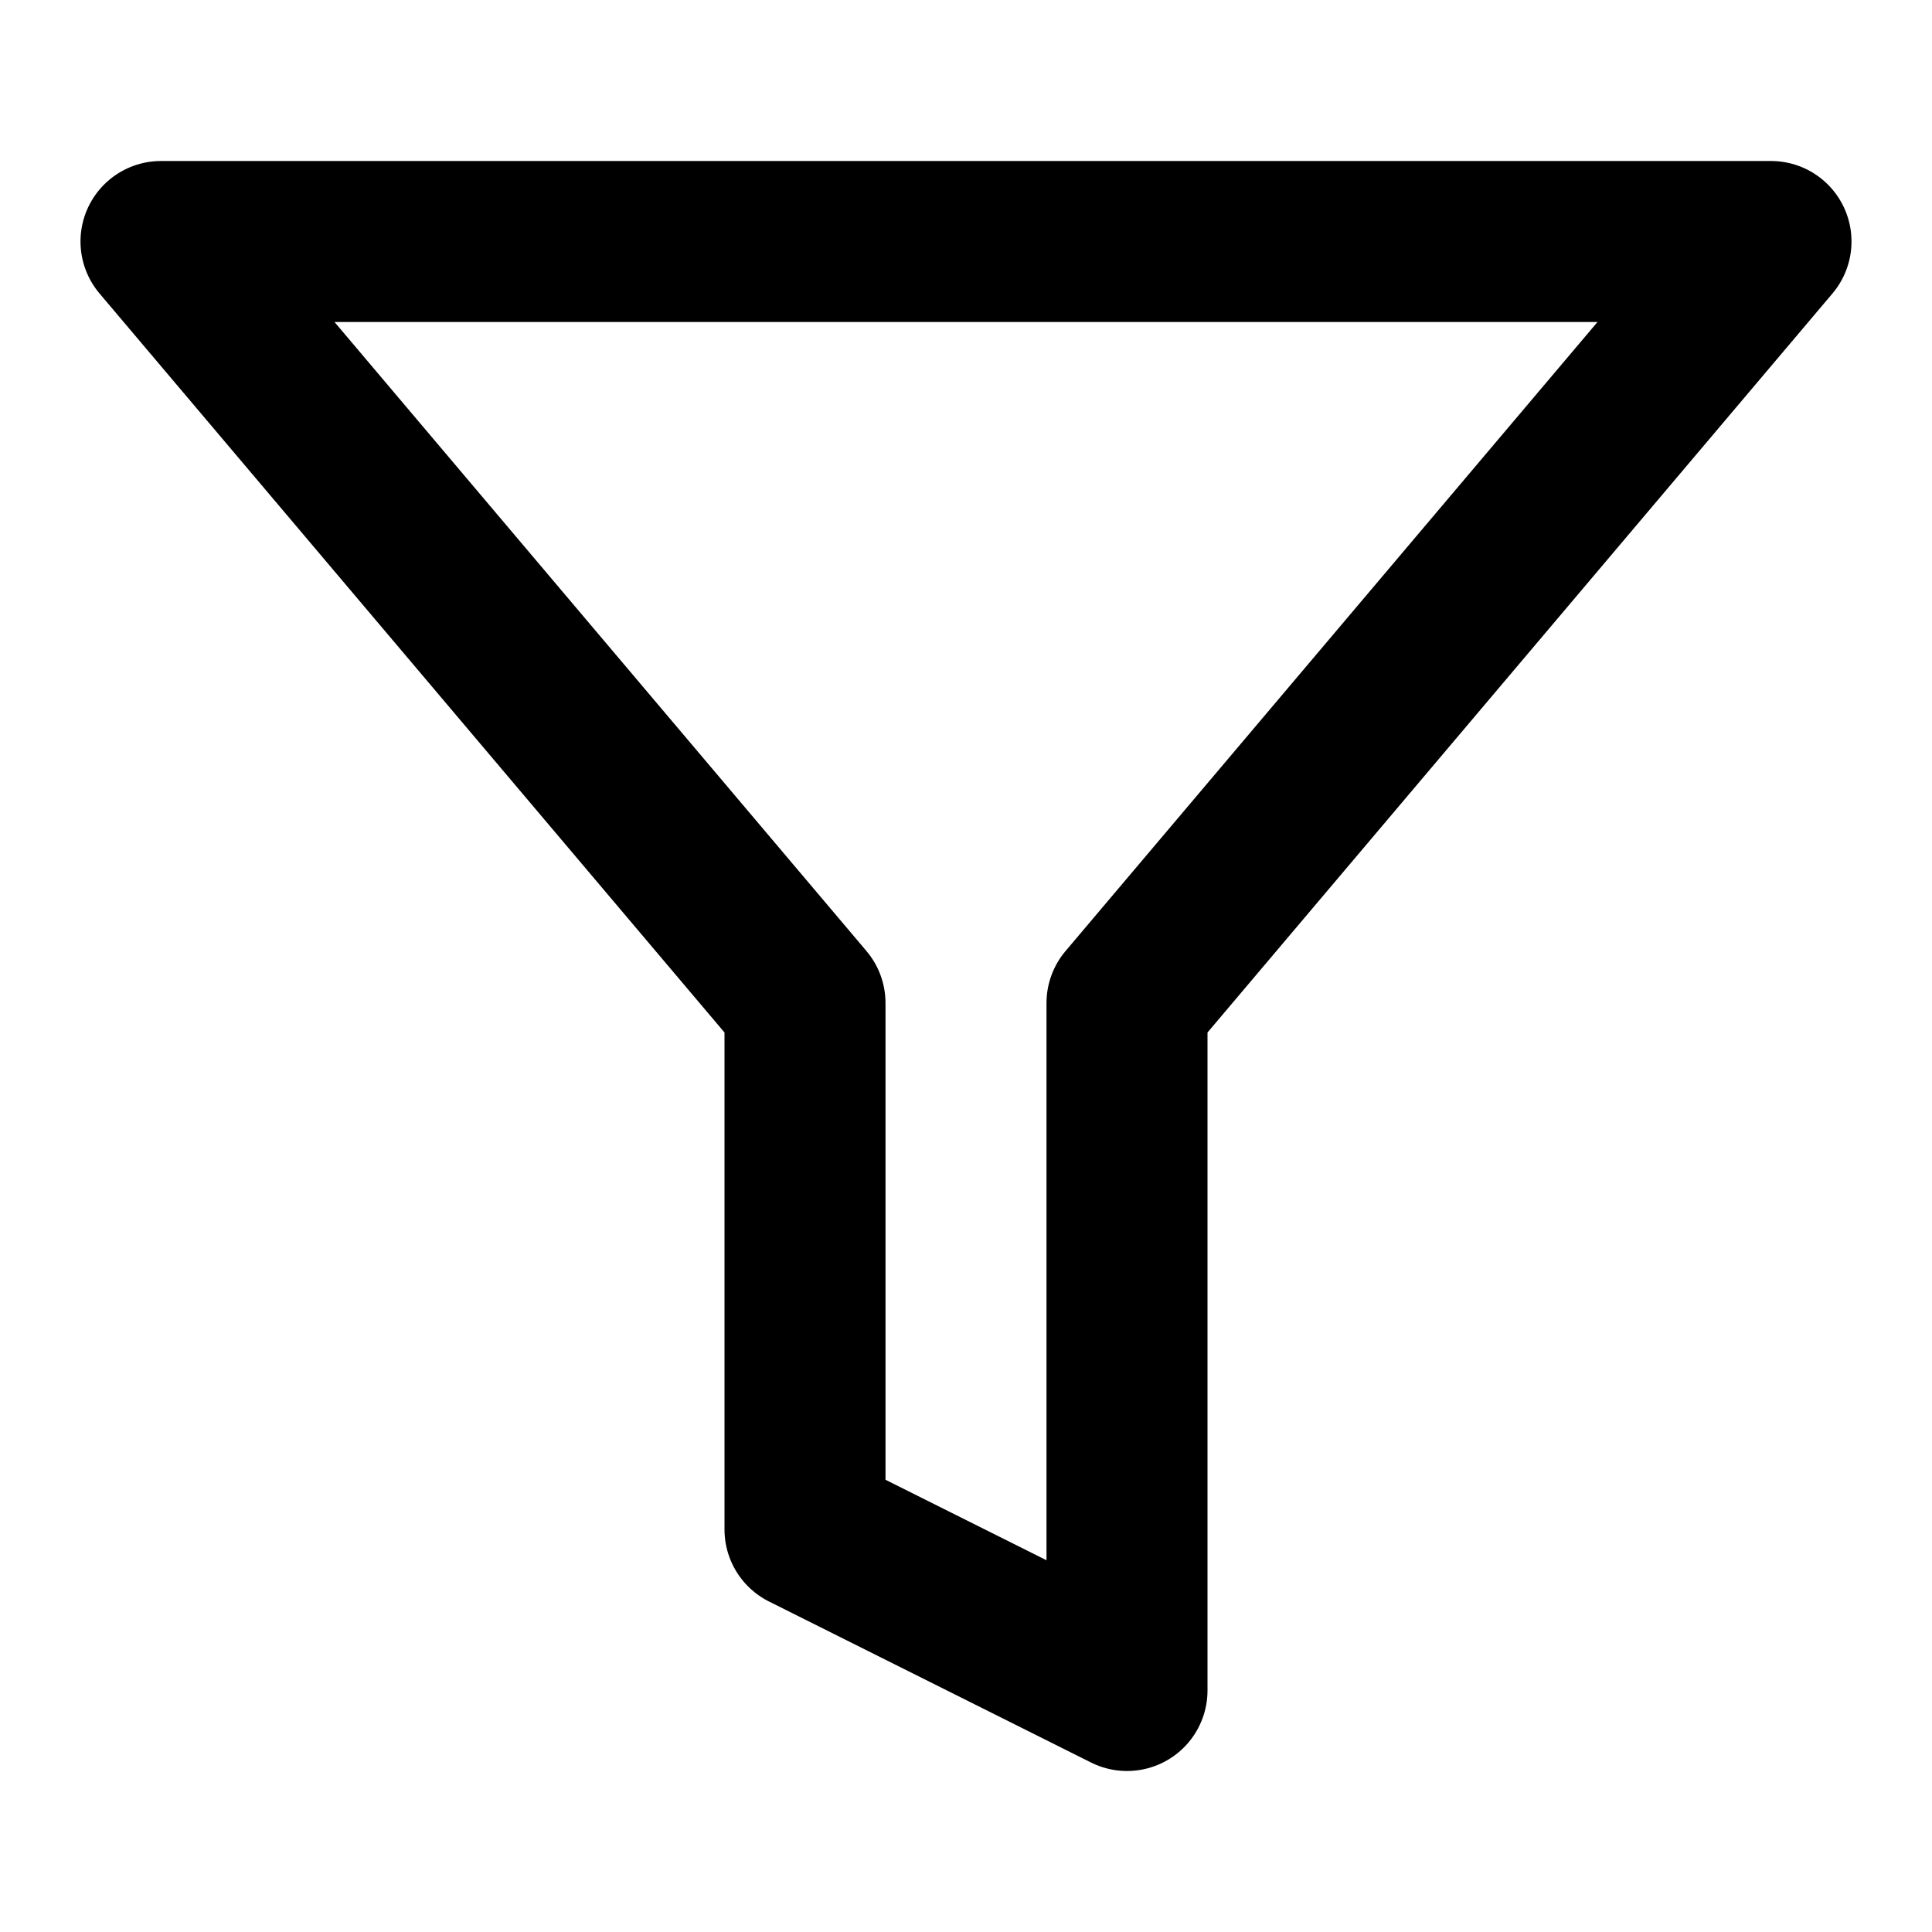
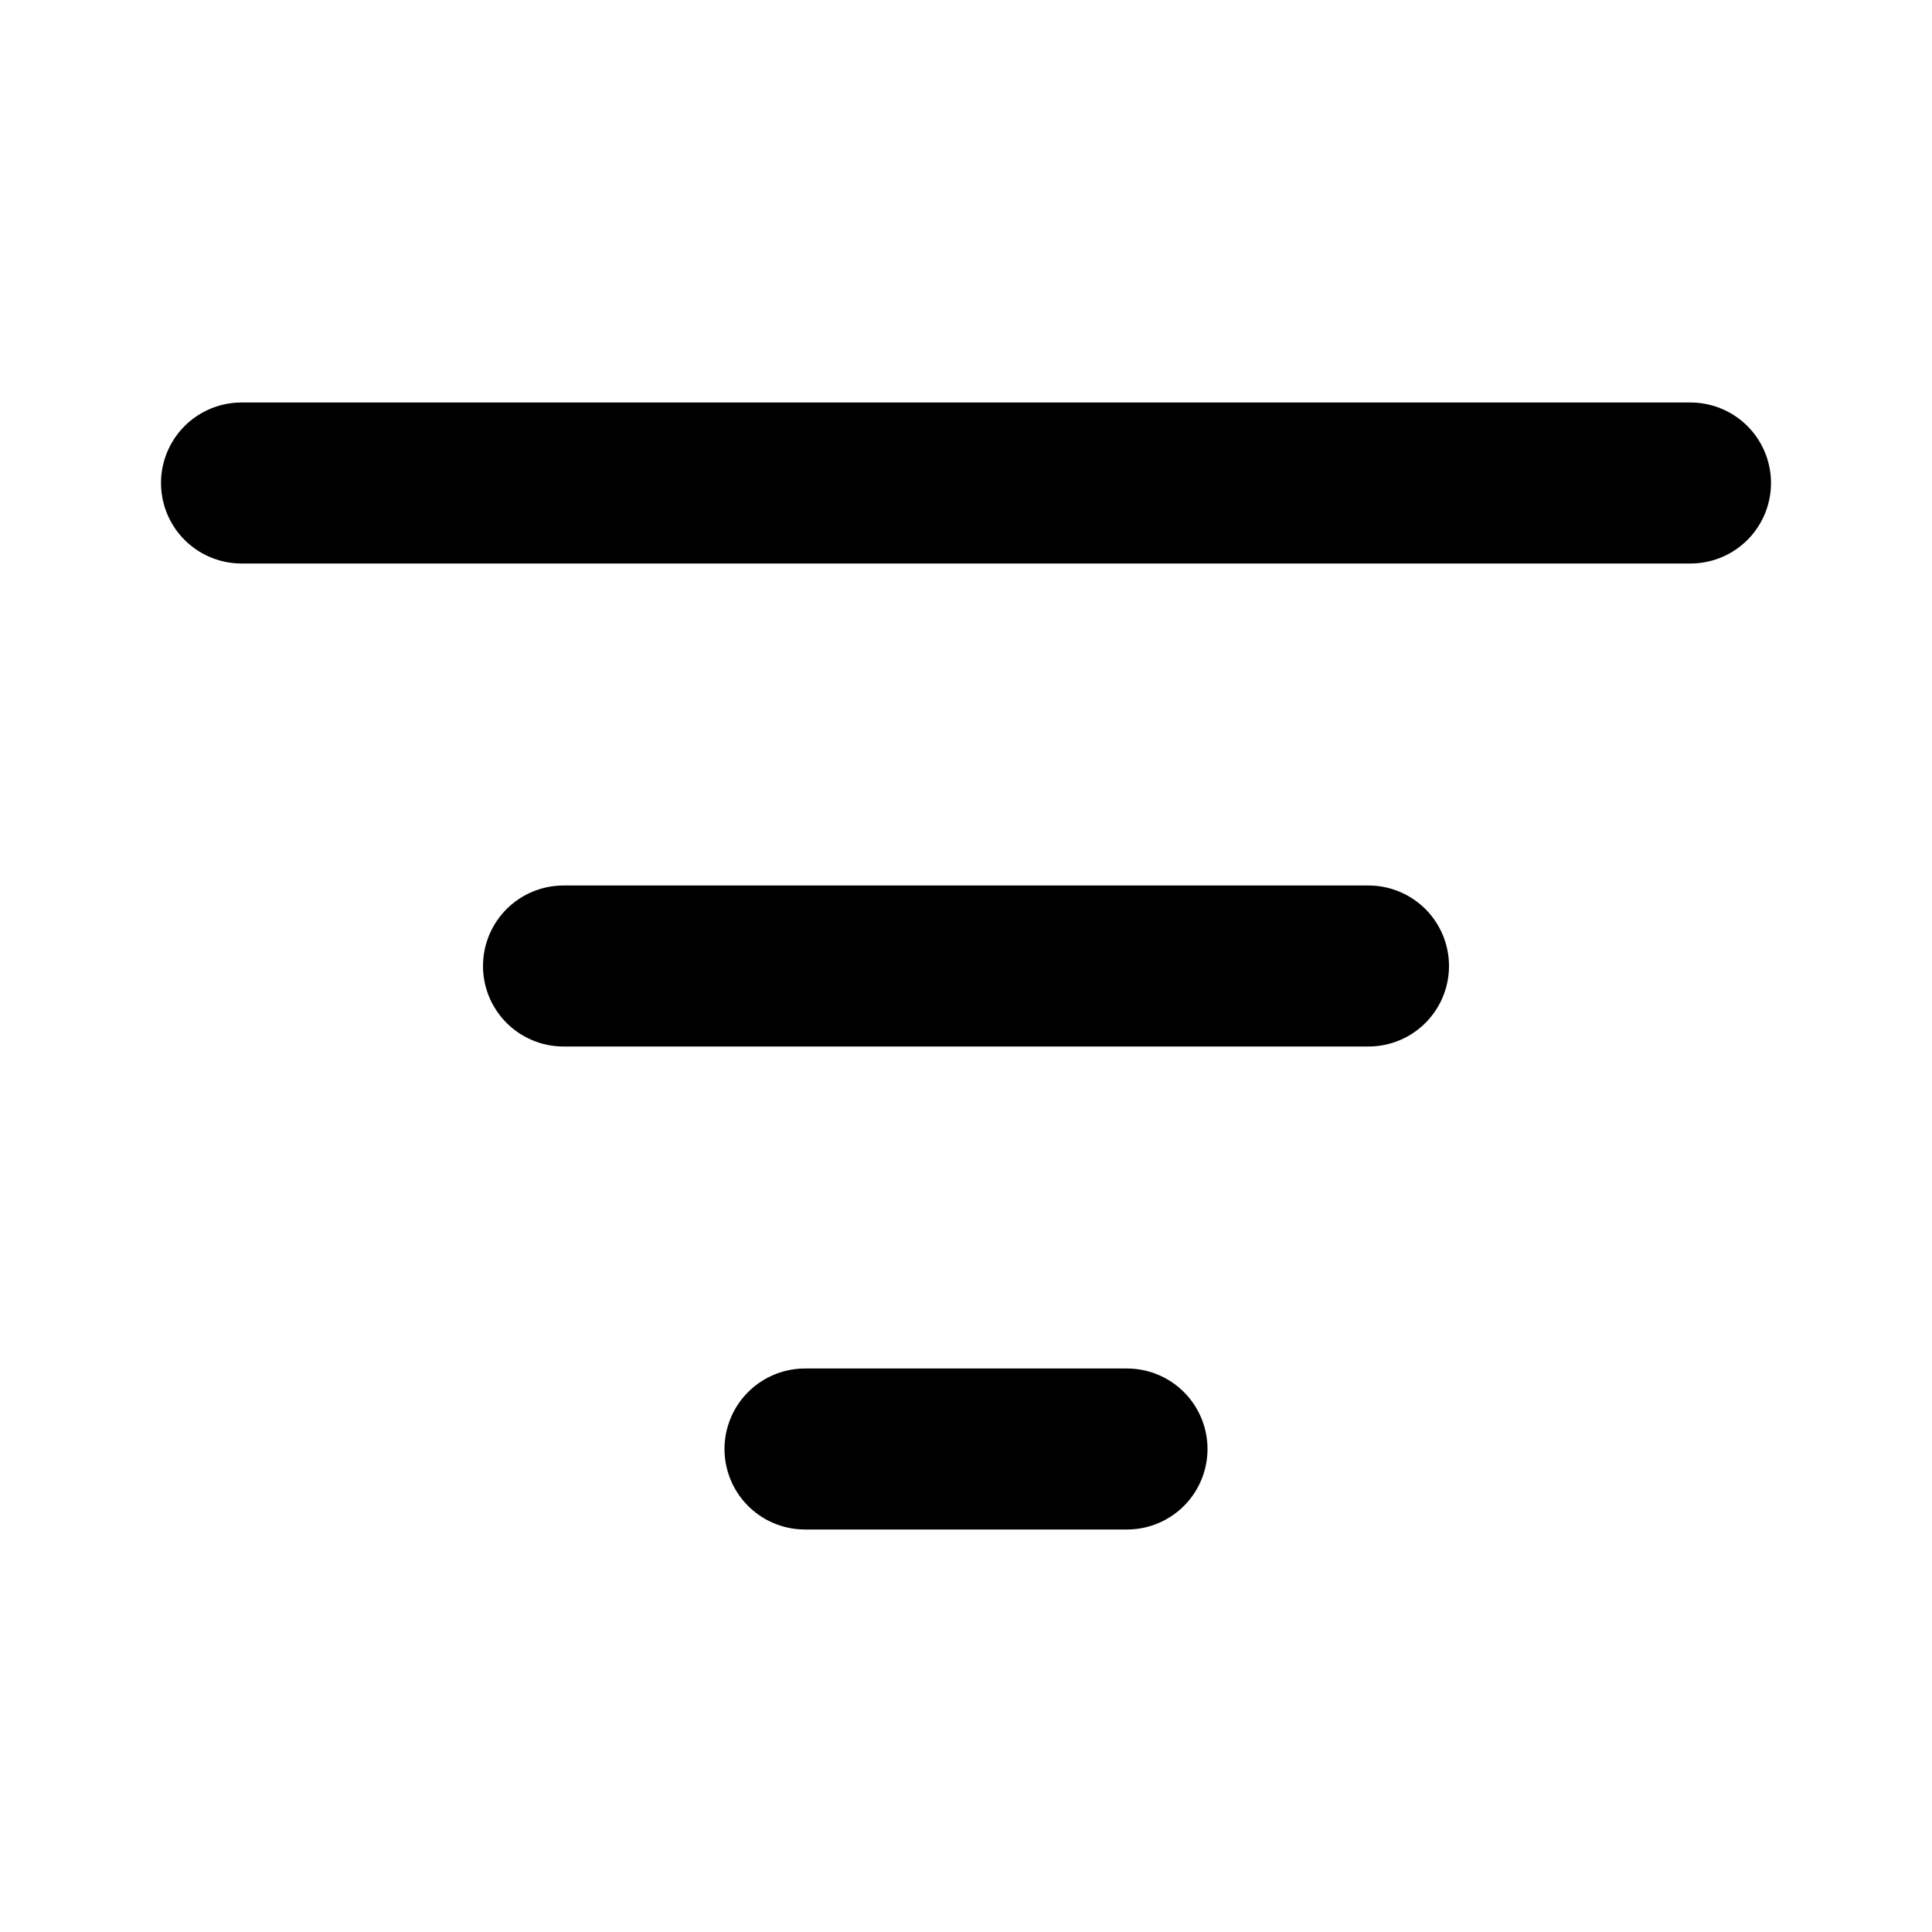
- <svg xmlns="http://www.w3.org/2000/svg" width="24" height="24" viewBox="0 0 24 24" fill="none" stroke="currentColor" stroke-width="2" stroke-linecap="round" stroke-linejoin="round" class="lucide lucide-filter">
-   <polygon points="22 3 2 3 10 12.46 10 19 14 21 14 12.46 22 3" />
+ <svg xmlns="http://www.w3.org/2000/svg" width="24" height="24" viewBox="0 0 24 24" fill="none" stroke="currentColor" stroke-width="2" stroke-linecap="round" stroke-linejoin="round" class="lucide lucide-list-filter">
+   <path d="M3 6h18" />
+   <path d="M7 12h10" />
+   <path d="M10 18h4" />
</svg>
